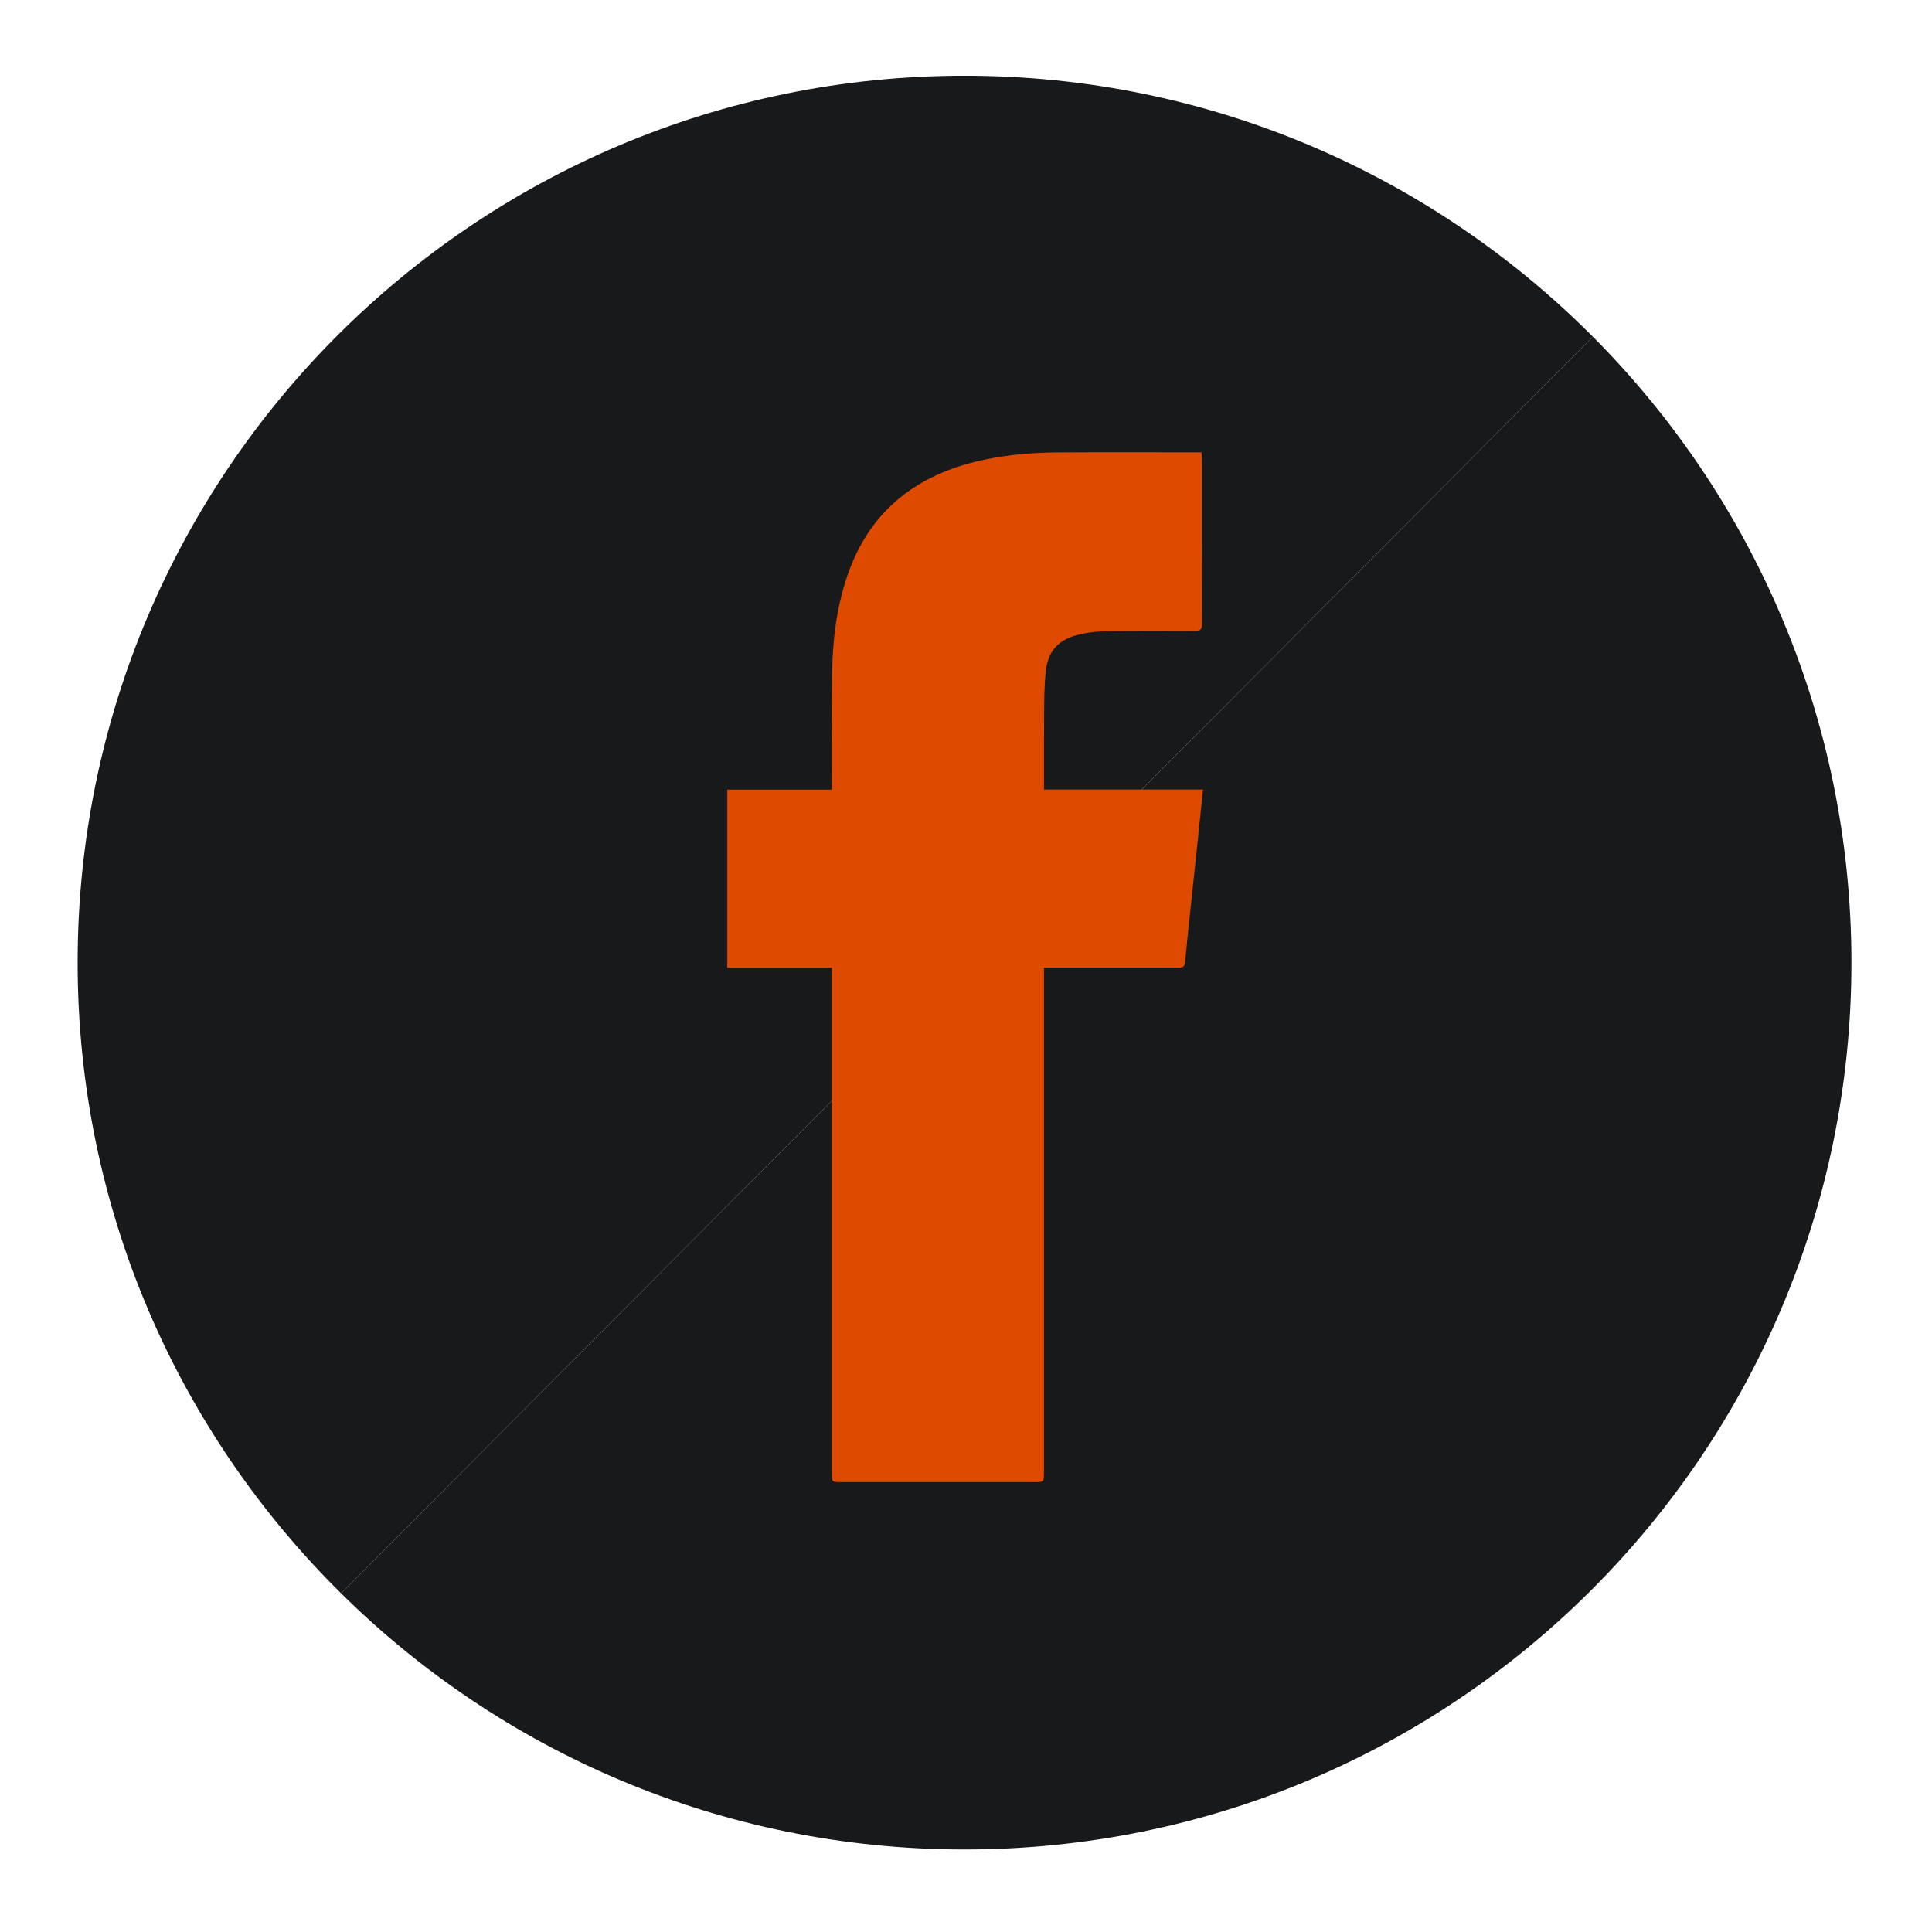
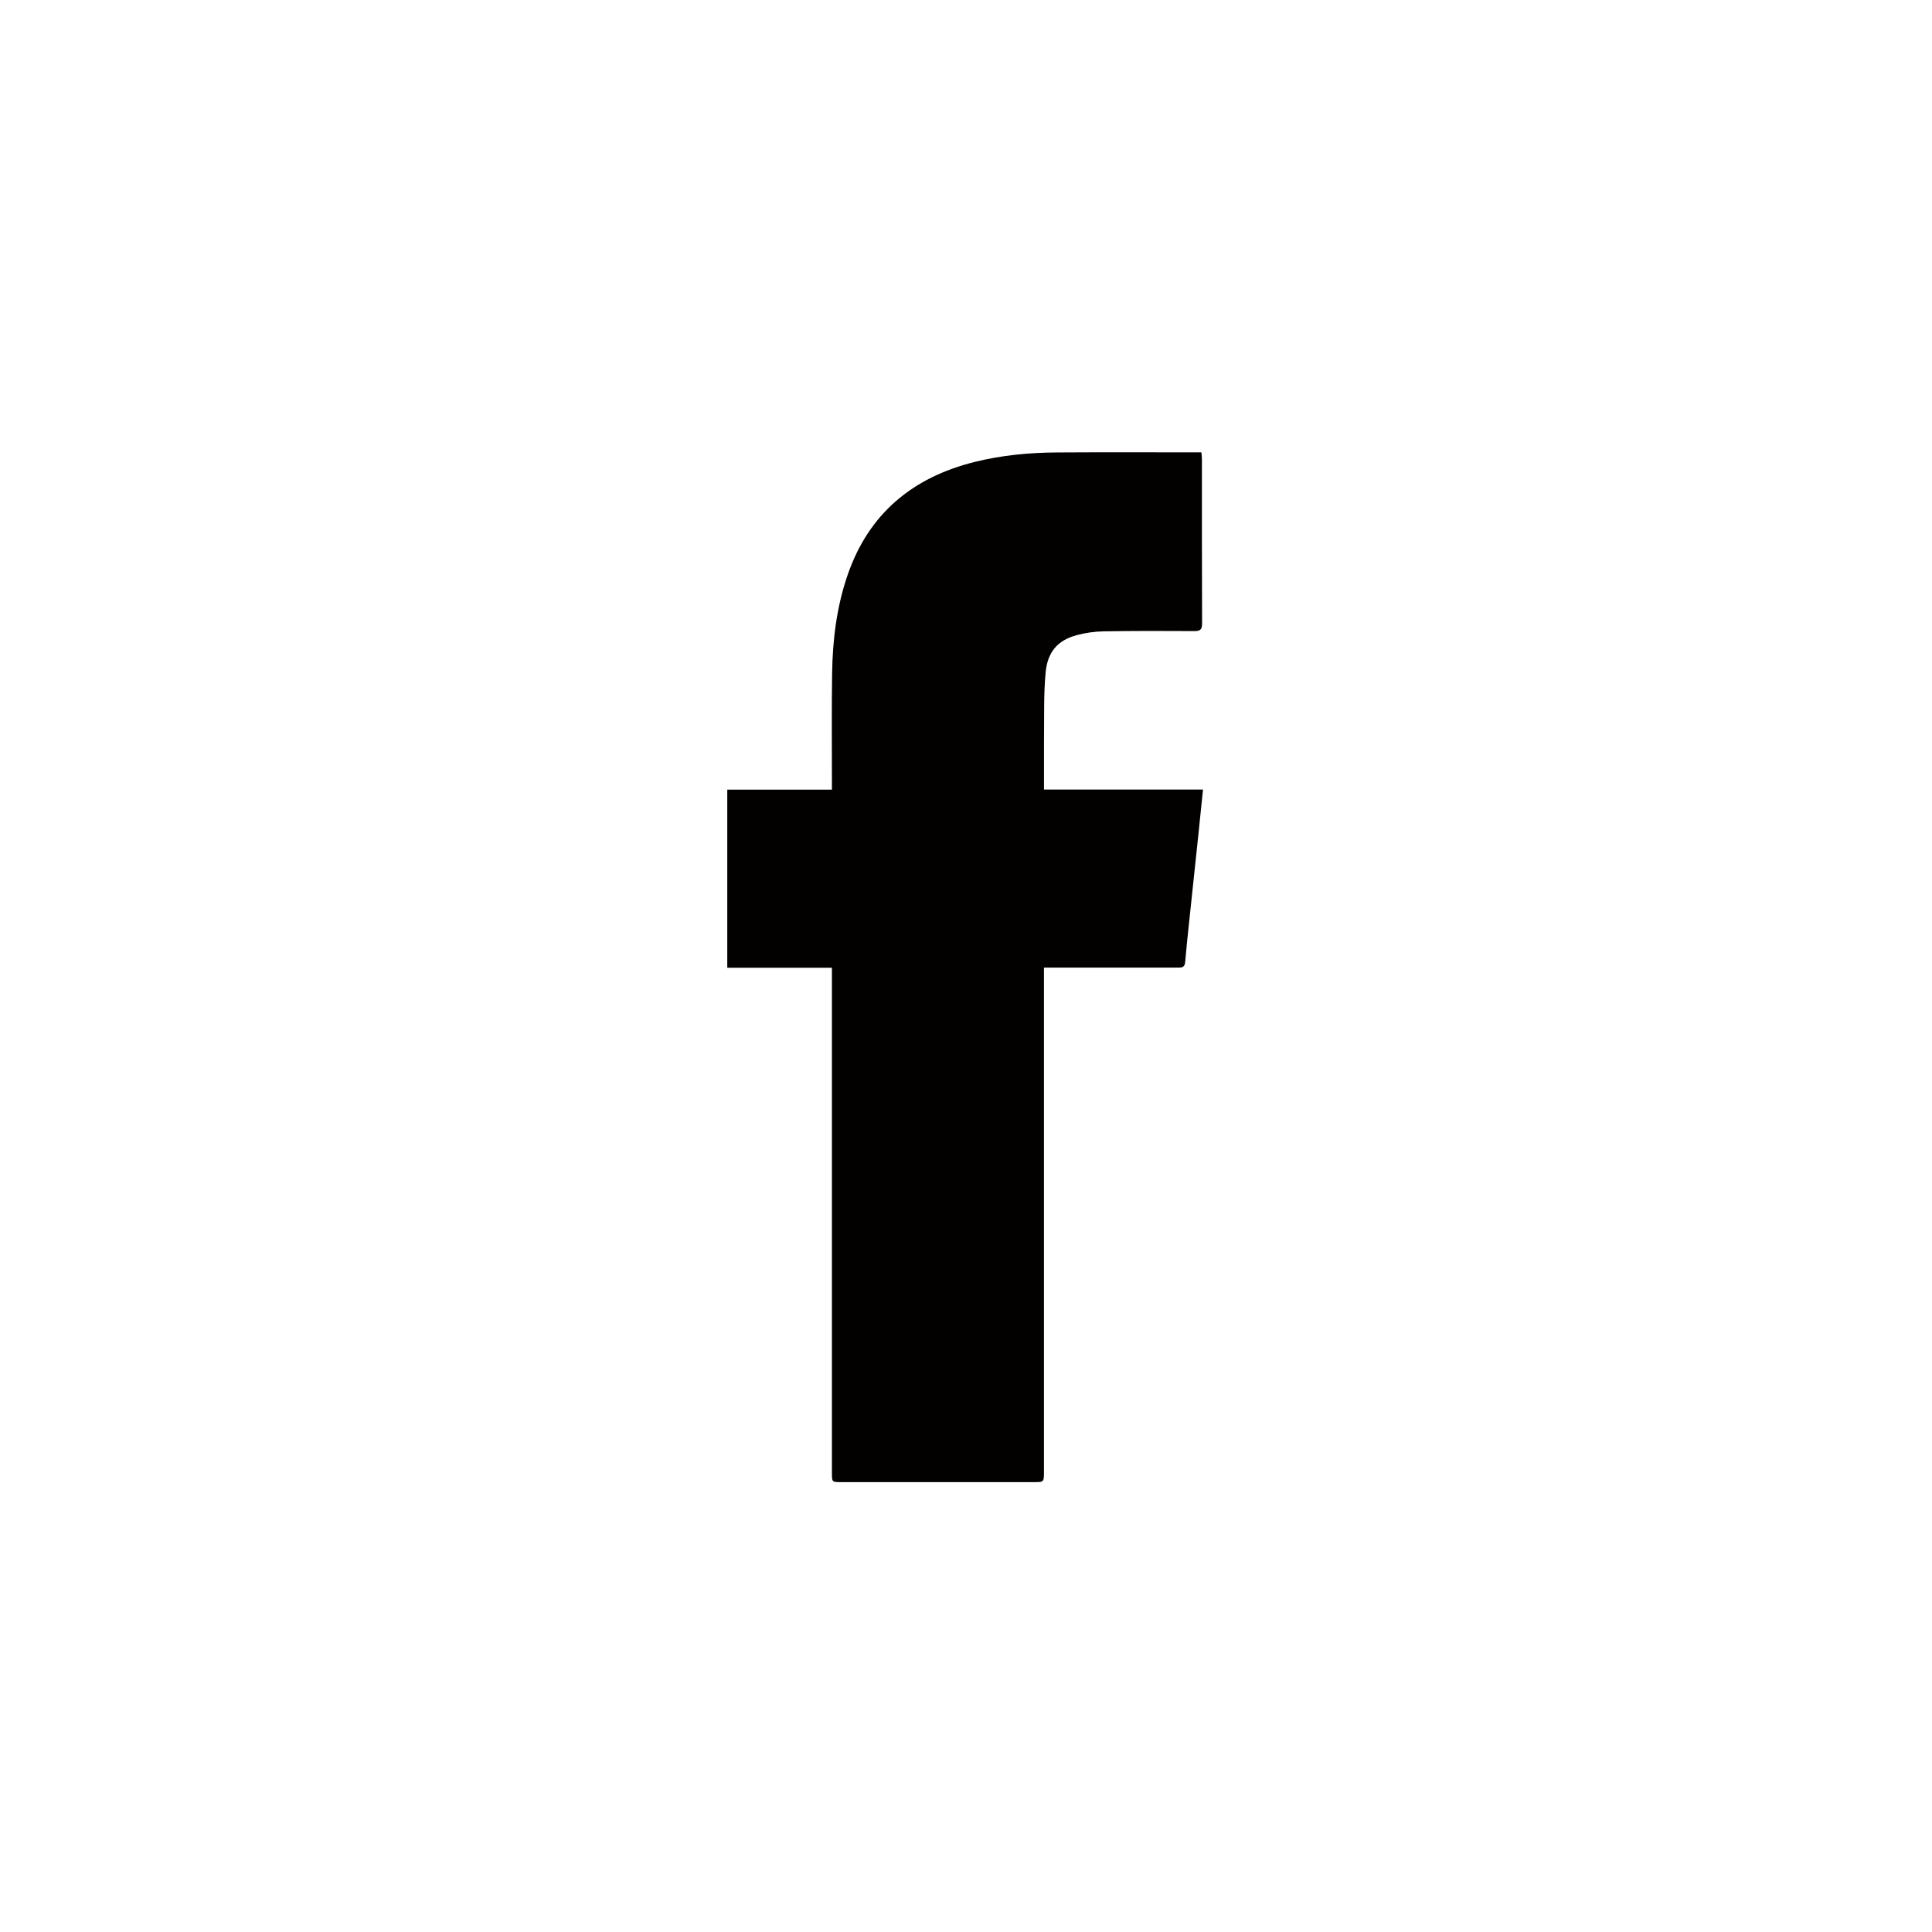
<svg xmlns="http://www.w3.org/2000/svg" enable-background="new 0 0 500 500" height="500px" id="Capa_1" version="1.1" viewBox="0 0 500 500" width="500px" xml:space="preserve">
-   <path d="M412.226,87.133L88.29,412.367c41.458,40.974,98.435,66.279,161.33,66.279  c126.765,0,229.527-102.764,229.527-229.527C479.146,185.895,453.58,128.644,412.226,87.133z" fill="#18191b" />
-   <path d="M249.619,19.592c-126.765,0-229.527,102.762-229.527,229.527c0,63.87,26.096,121.639,68.197,163.248  L412.226,87.133C370.665,45.414,313.159,19.592,249.619,19.592z" fill="#18191b" />
-   <path clip-rule="evenodd" d="M270.178,250.409c0,1.129,0,1.96,0,2.792  c0,42.55,0,85.101,0,127.65c0,2.723-0.001,2.723-2.696,2.723c-16.591,0.002-33.181,0.002-49.771,0c-2.409,0-2.412-0.004-2.412-2.458  c-0.001-42.67,0-85.339,0-128.008c0-0.824,0-1.647,0-2.66c-9.09,0-18.011,0-27.081,0c0-15.419,0-30.647,0-46.086  c8.999,0,17.918,0,27.081,0c0-0.9,0-1.594,0-2.286c0.006-9.25-0.089-18.502,0.049-27.75c0.128-8.672,1.161-17.24,4.005-25.499  c5.482-15.921,16.828-25.28,32.912-29.283c6.976-1.736,14.094-2.406,21.261-2.45c11.814-0.072,23.633-0.024,35.447-0.027  c0.589,0,1.175,0,1.951,0c0.053,0.713,0.133,1.281,0.133,1.849c0.007,14.144-0.023,28.288,0.042,42.431  c0.009,1.638-0.529,1.984-2.044,1.975c-7.817-0.047-15.637-0.062-23.452,0.07c-2.299,0.04-4.648,0.371-6.873,0.96  c-5.075,1.346-7.623,4.428-8.121,9.654c-0.269,2.843-0.353,5.712-0.38,8.57c-0.061,6.504-0.035,13.01-0.044,19.515  c-0.002,0.651-0.001,1.303-0.001,2.236c13.745,0,27.362,0,41.153,0c-0.413,4.016-0.785,7.737-1.177,11.455  c-0.772,7.348-1.56,14.694-2.33,22.043c-0.392,3.733-0.8,7.466-1.115,11.207c-0.116,1.38-0.924,1.389-1.961,1.387  c-10.742-0.019-21.484-0.011-32.227-0.011C271.823,250.409,271.121,250.409,270.178,250.409z" fill="#de4b00" fill-rule="evenodd" />
+   <path clip-rule="evenodd" d="M270.178,250.409c0,1.129,0,1.96,0,2.792  c0,42.55,0,85.101,0,127.65c0,2.723-0.001,2.723-2.696,2.723c-16.591,0.002-33.181,0.002-49.771,0c-2.409,0-2.412-0.004-2.412-2.458  c-0.001-42.67,0-85.339,0-128.008c0-0.824,0-1.647,0-2.66c-9.09,0-18.011,0-27.081,0c0-15.419,0-30.647,0-46.086  c8.999,0,17.918,0,27.081,0c0-0.9,0-1.594,0-2.286c0.006-9.25-0.089-18.502,0.049-27.75c0.128-8.672,1.161-17.24,4.005-25.499  c5.482-15.921,16.828-25.28,32.912-29.283c6.976-1.736,14.094-2.406,21.261-2.45c11.814-0.072,23.633-0.024,35.447-0.027  c0.589,0,1.175,0,1.951,0c0.053,0.713,0.133,1.281,0.133,1.849c0.007,14.144-0.023,28.288,0.042,42.431  c0.009,1.638-0.529,1.984-2.044,1.975c-7.817-0.047-15.637-0.062-23.452,0.07c-2.299,0.04-4.648,0.371-6.873,0.96  c-5.075,1.346-7.623,4.428-8.121,9.654c-0.269,2.843-0.353,5.712-0.38,8.57c-0.061,6.504-0.035,13.01-0.044,19.515  c-0.002,0.651-0.001,1.303-0.001,2.236c13.745,0,27.362,0,41.153,0c-0.413,4.016-0.785,7.737-1.177,11.455  c-0.772,7.348-1.56,14.694-2.33,22.043c-0.392,3.733-0.8,7.466-1.115,11.207c-0.116,1.38-0.924,1.389-1.961,1.387  c-10.742-0.019-21.484-0.011-32.227-0.011C271.823,250.409,271.121,250.409,270.178,250.409z" fill="#030000" fill-rule="evenodd" />
</svg>
